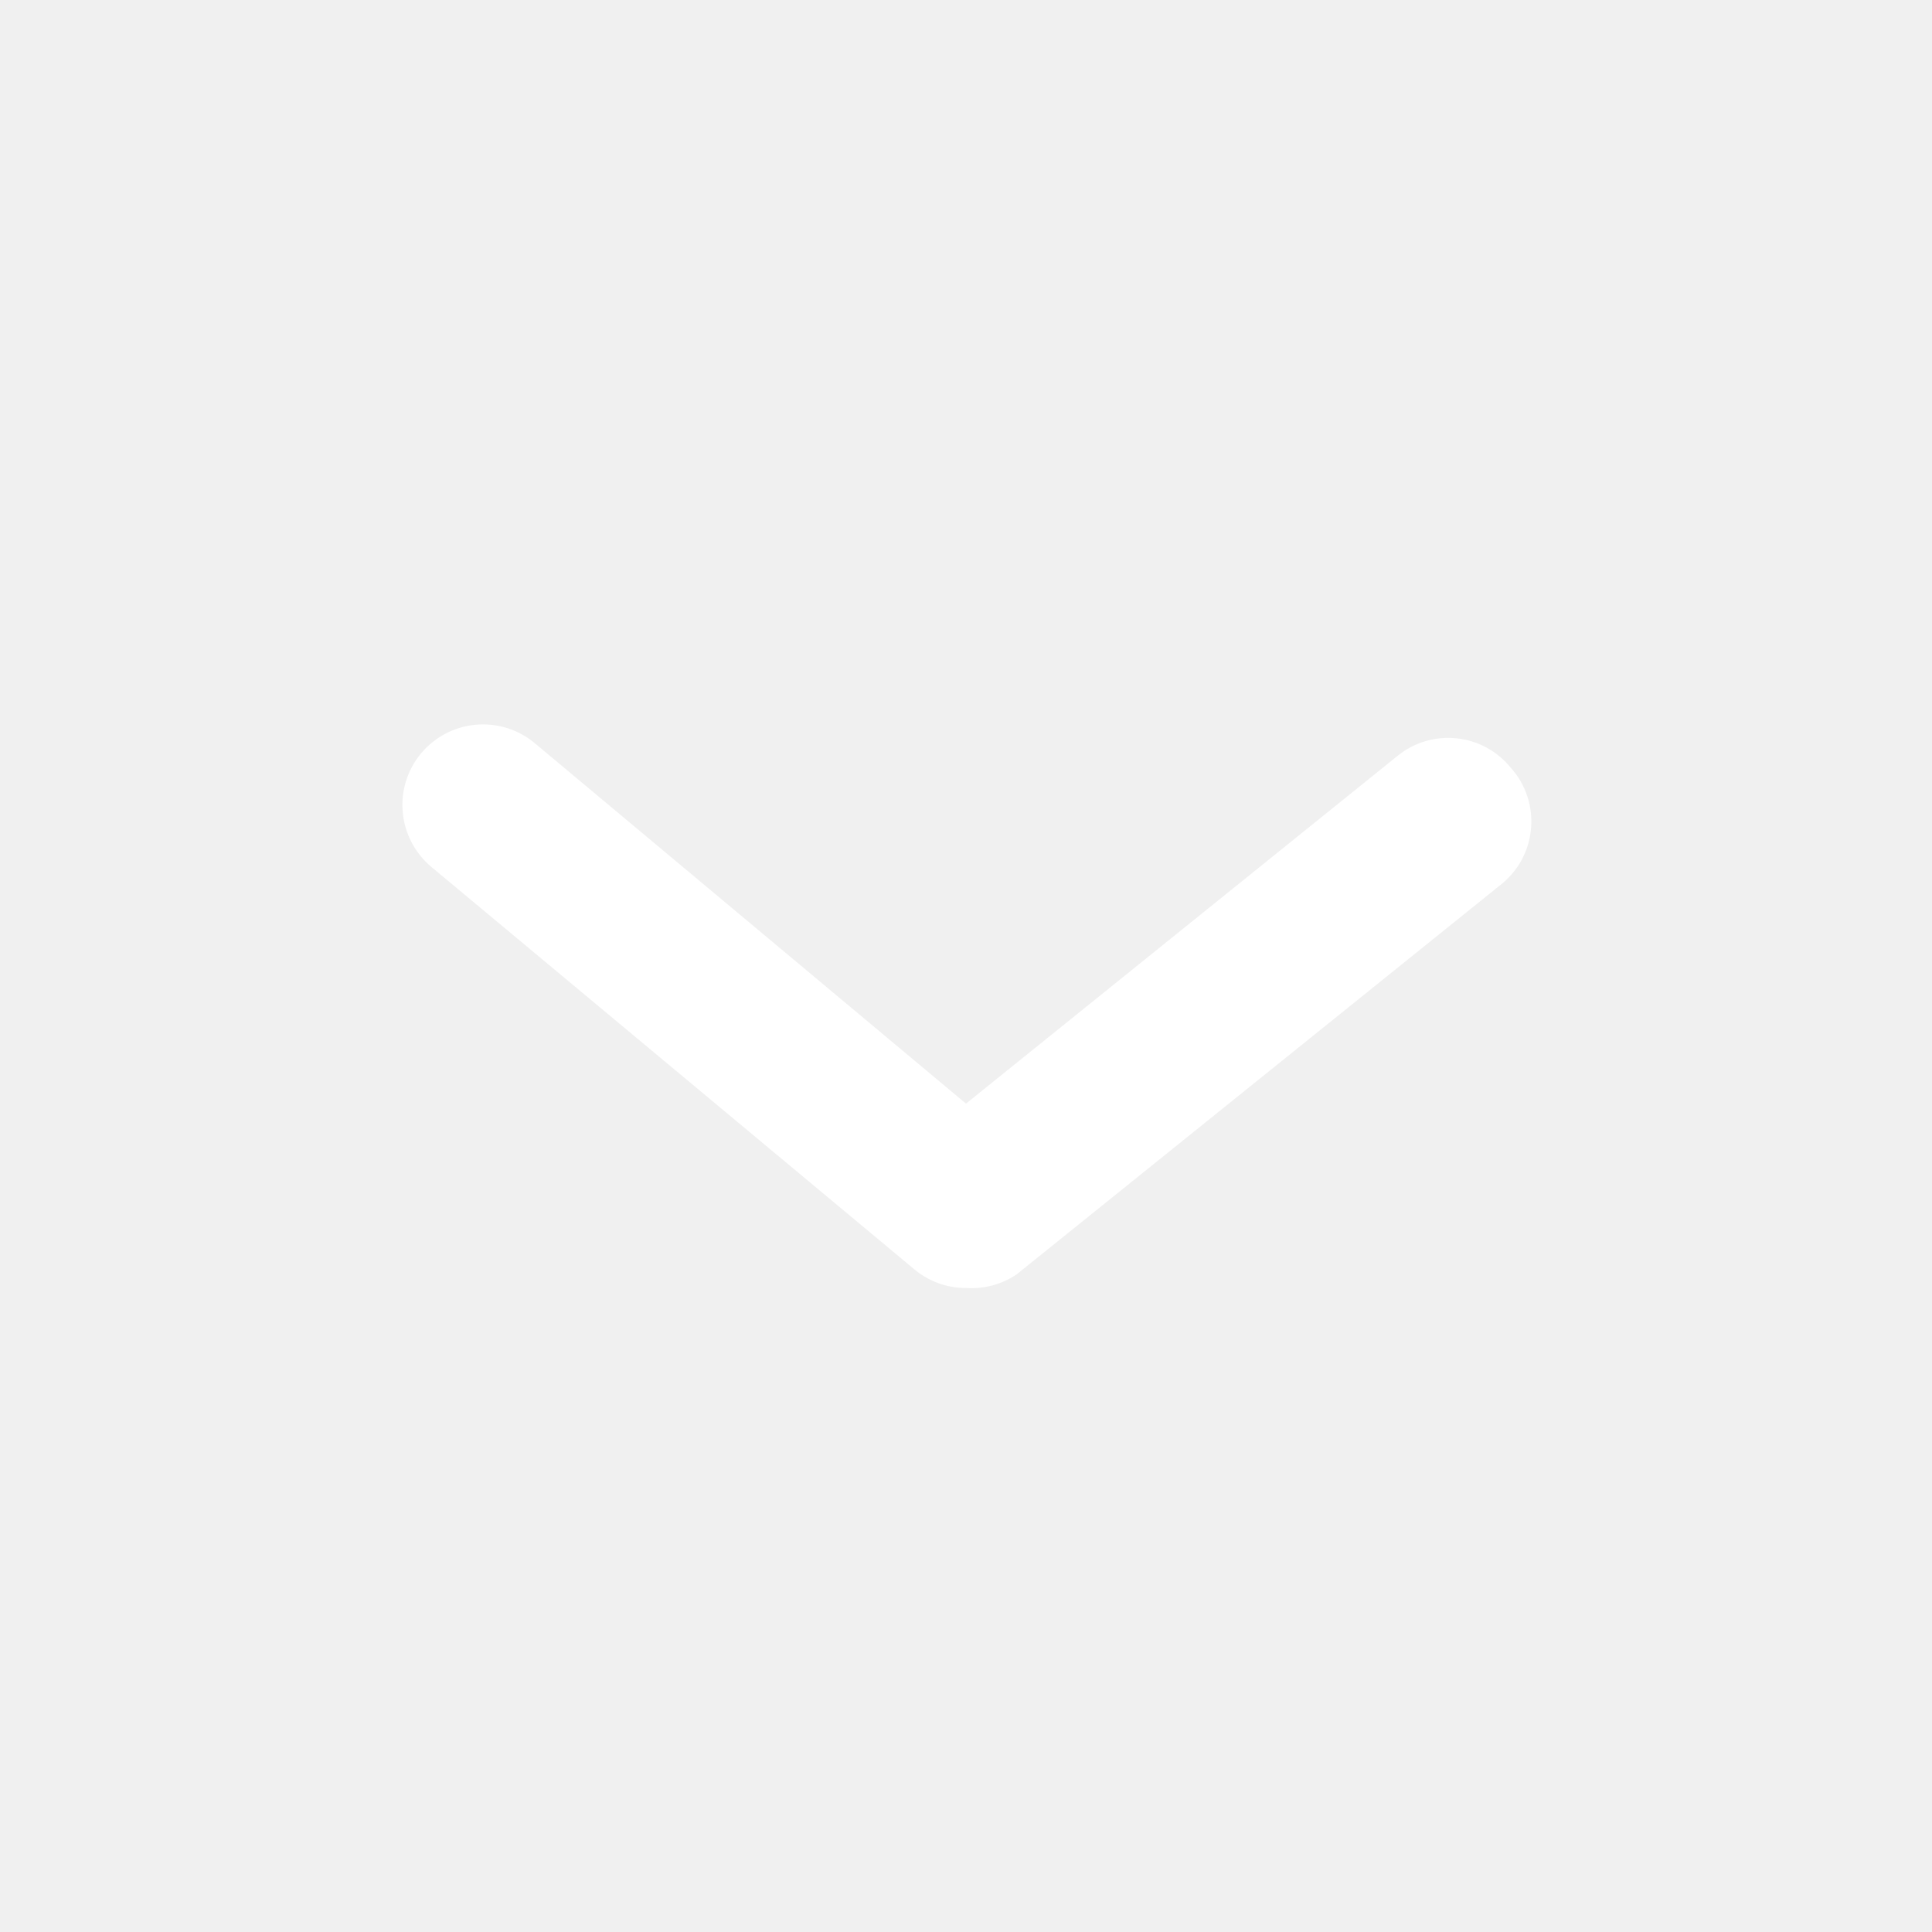
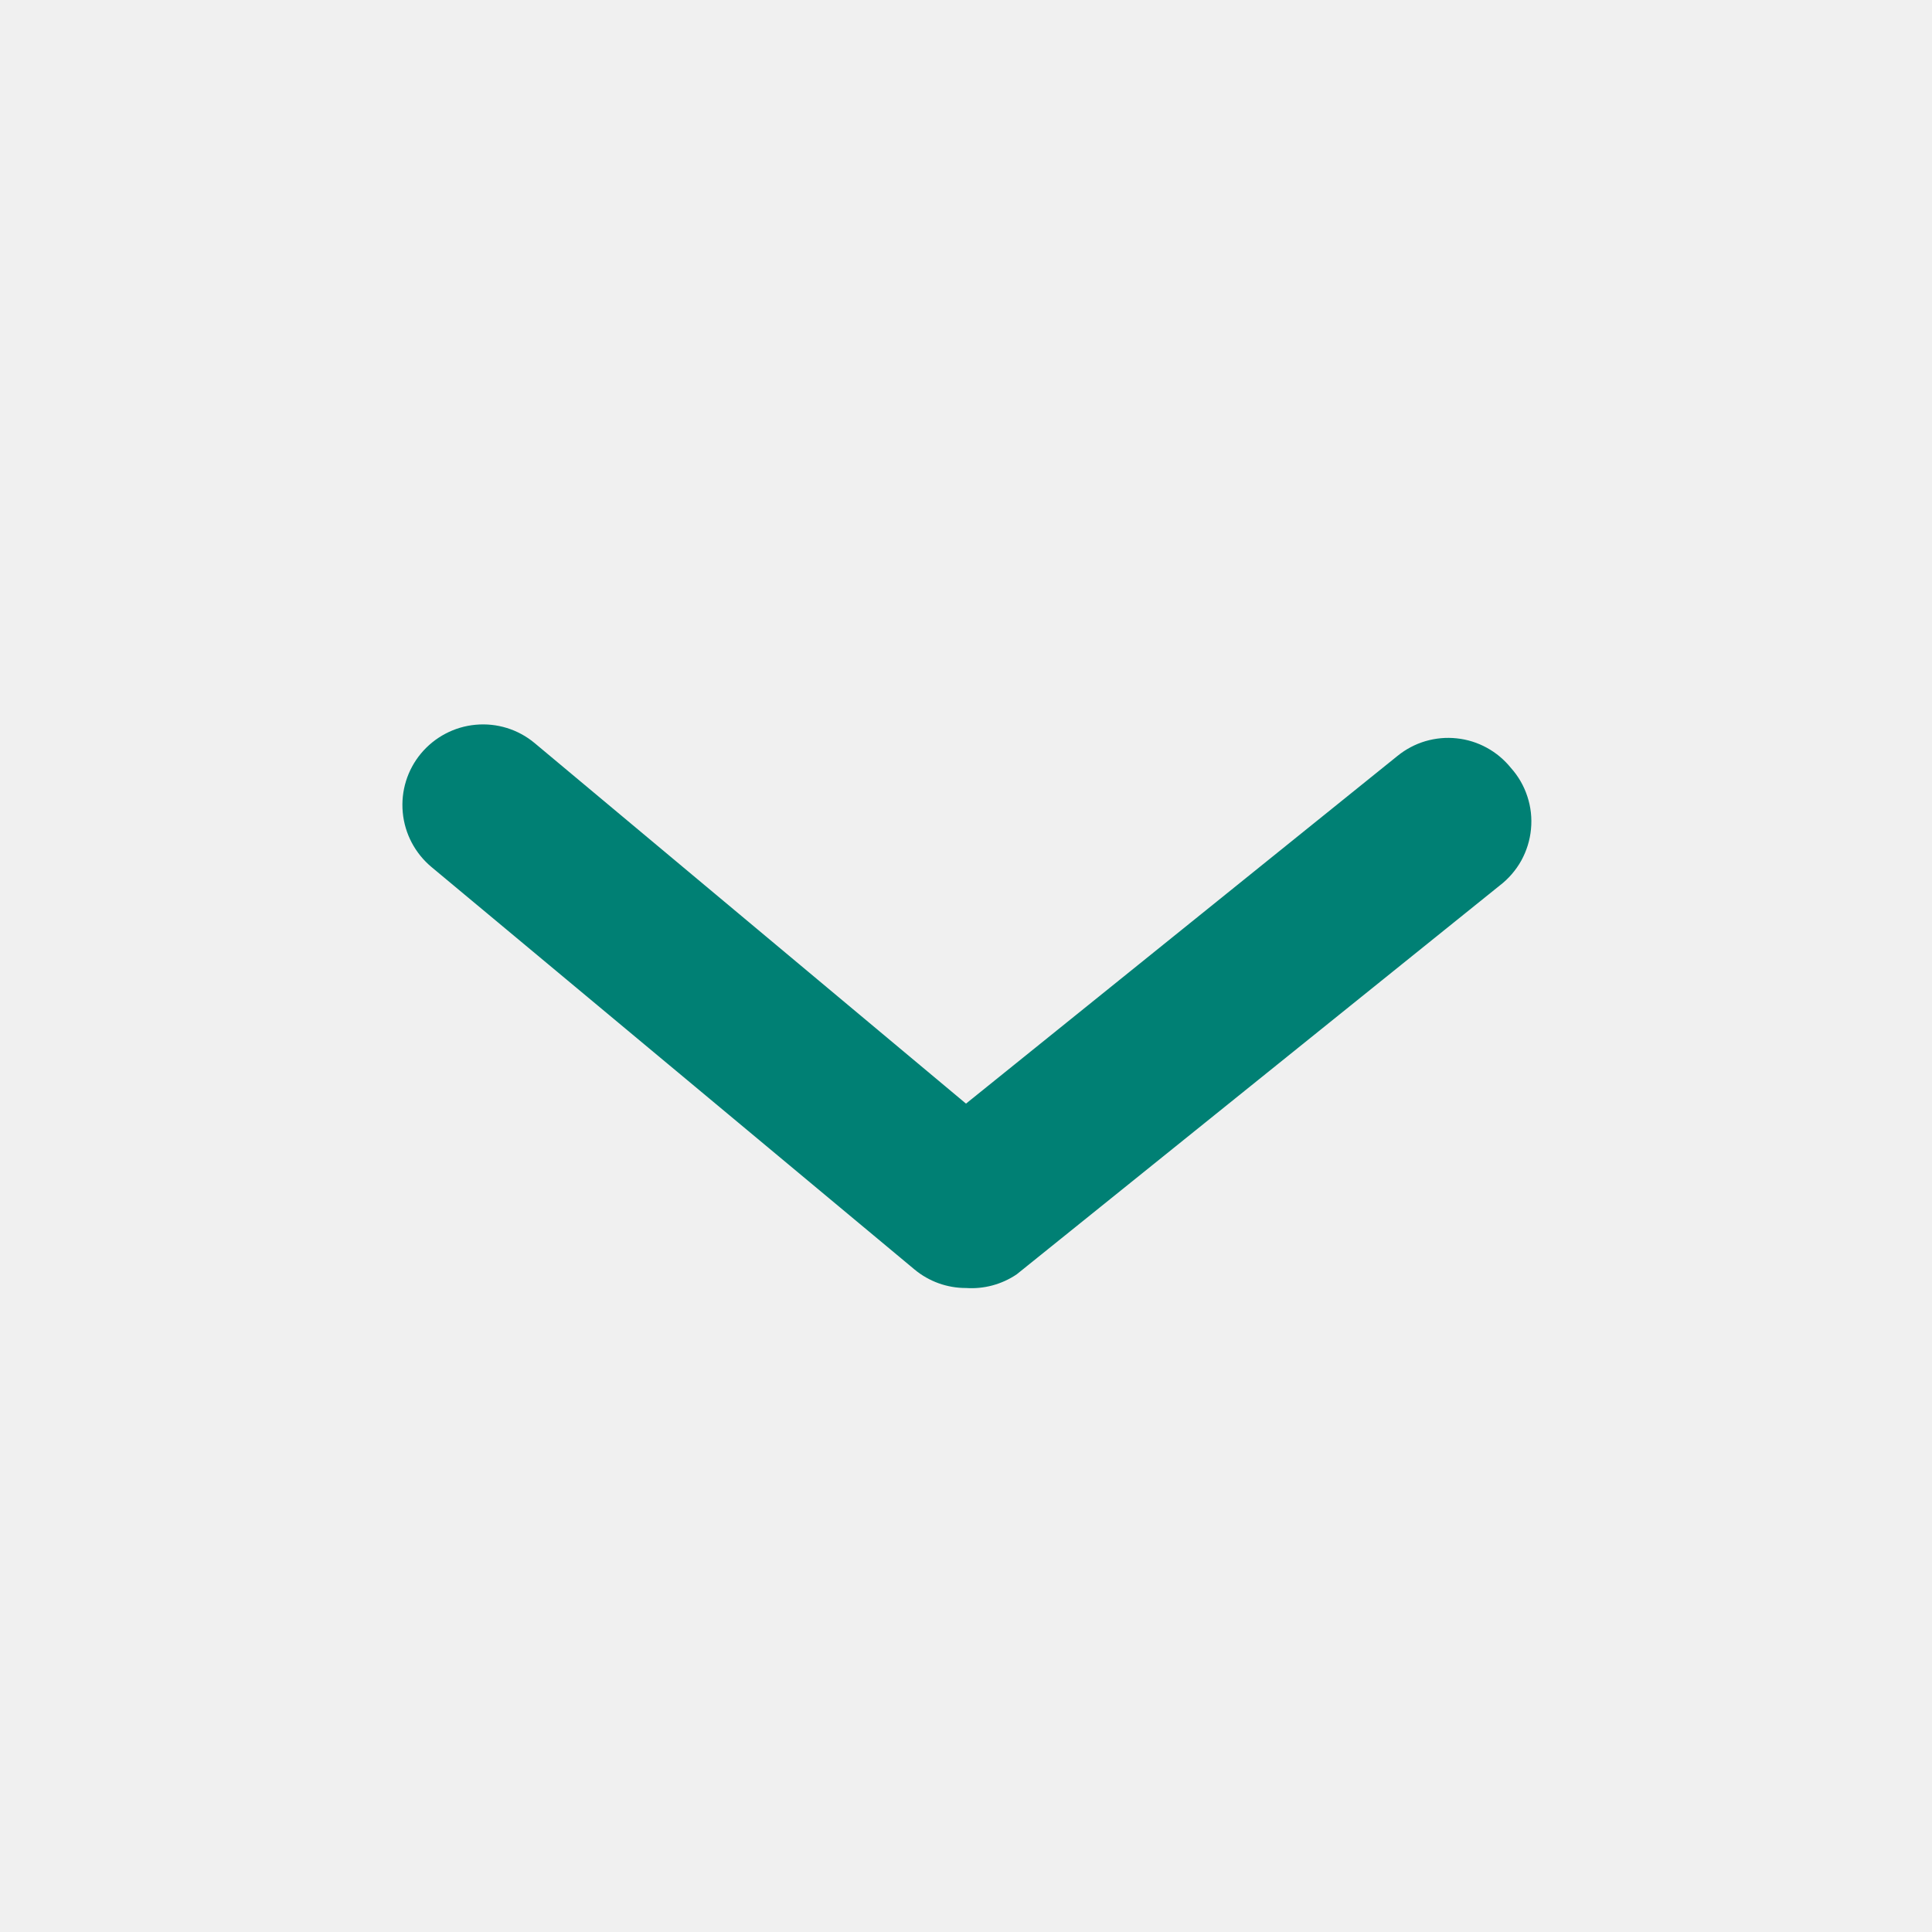
<svg xmlns="http://www.w3.org/2000/svg" width="30" height="30" viewBox="0 0 30 30" fill="none">
-   <path d="M15 20C14.708 20.001 14.425 19.899 14.2 19.712L6.7 13.463C6.445 13.25 6.284 12.945 6.254 12.615C6.223 12.284 6.325 11.955 6.537 11.7C6.75 11.445 7.055 11.284 7.385 11.254C7.716 11.223 8.045 11.325 8.3 11.537L15 17.137L21.7 11.738C21.828 11.634 21.975 11.556 22.133 11.509C22.291 11.463 22.456 11.447 22.62 11.465C22.784 11.482 22.943 11.532 23.087 11.611C23.232 11.69 23.359 11.797 23.462 11.925C23.577 12.053 23.664 12.204 23.717 12.368C23.771 12.531 23.79 12.704 23.773 12.876C23.757 13.047 23.705 13.213 23.622 13.364C23.538 13.514 23.424 13.646 23.288 13.75L15.787 19.788C15.556 19.944 15.279 20.019 15 20V20Z" fill="white" />
+   <path d="M15 20C14.708 20.001 14.425 19.899 14.2 19.712L6.7 13.463C6.445 13.25 6.284 12.945 6.254 12.615C6.223 12.284 6.325 11.955 6.537 11.7C6.75 11.445 7.055 11.284 7.385 11.254C7.716 11.223 8.045 11.325 8.3 11.537L15 17.137L21.7 11.738C21.828 11.634 21.975 11.556 22.133 11.509C22.291 11.463 22.456 11.447 22.62 11.465C22.784 11.482 22.943 11.532 23.087 11.611C23.232 11.69 23.359 11.797 23.462 11.925C23.577 12.053 23.664 12.204 23.717 12.368C23.771 12.531 23.79 12.704 23.773 12.876C23.757 13.047 23.705 13.213 23.622 13.364C23.538 13.514 23.424 13.646 23.288 13.75L15.787 19.788C15.556 19.944 15.279 20.019 15 20Z" fill="#008074" />
</svg>
